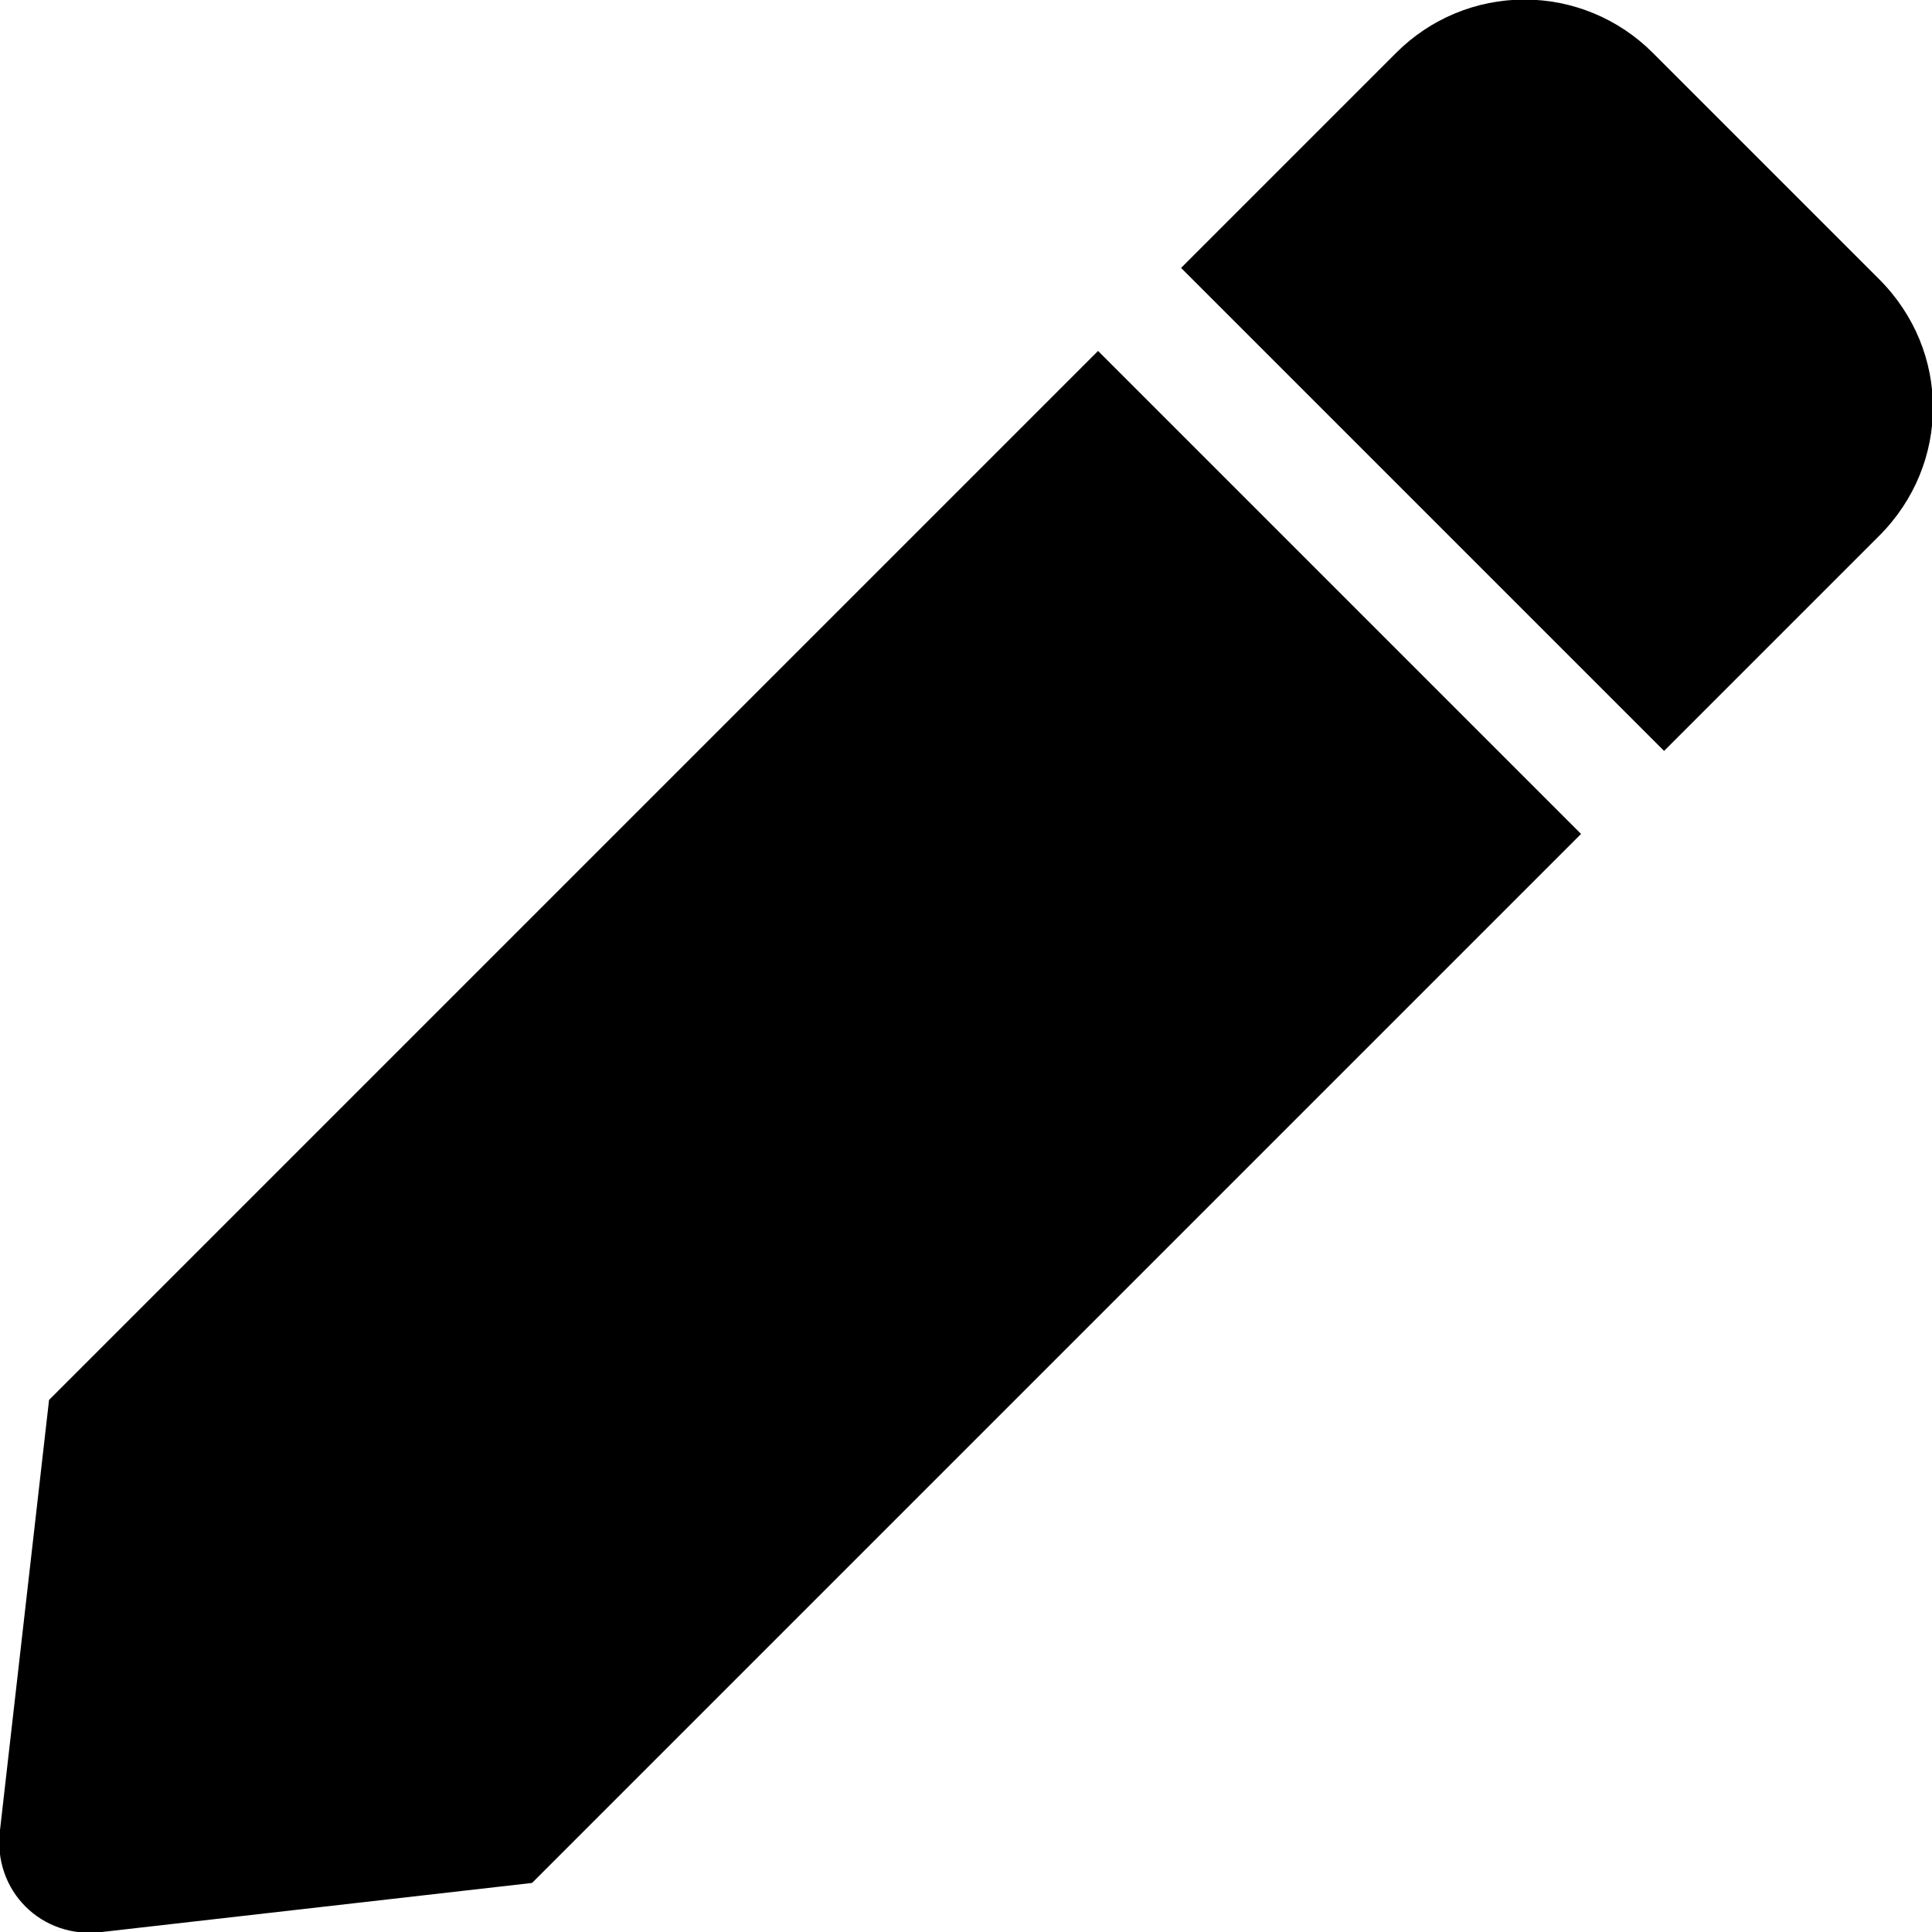
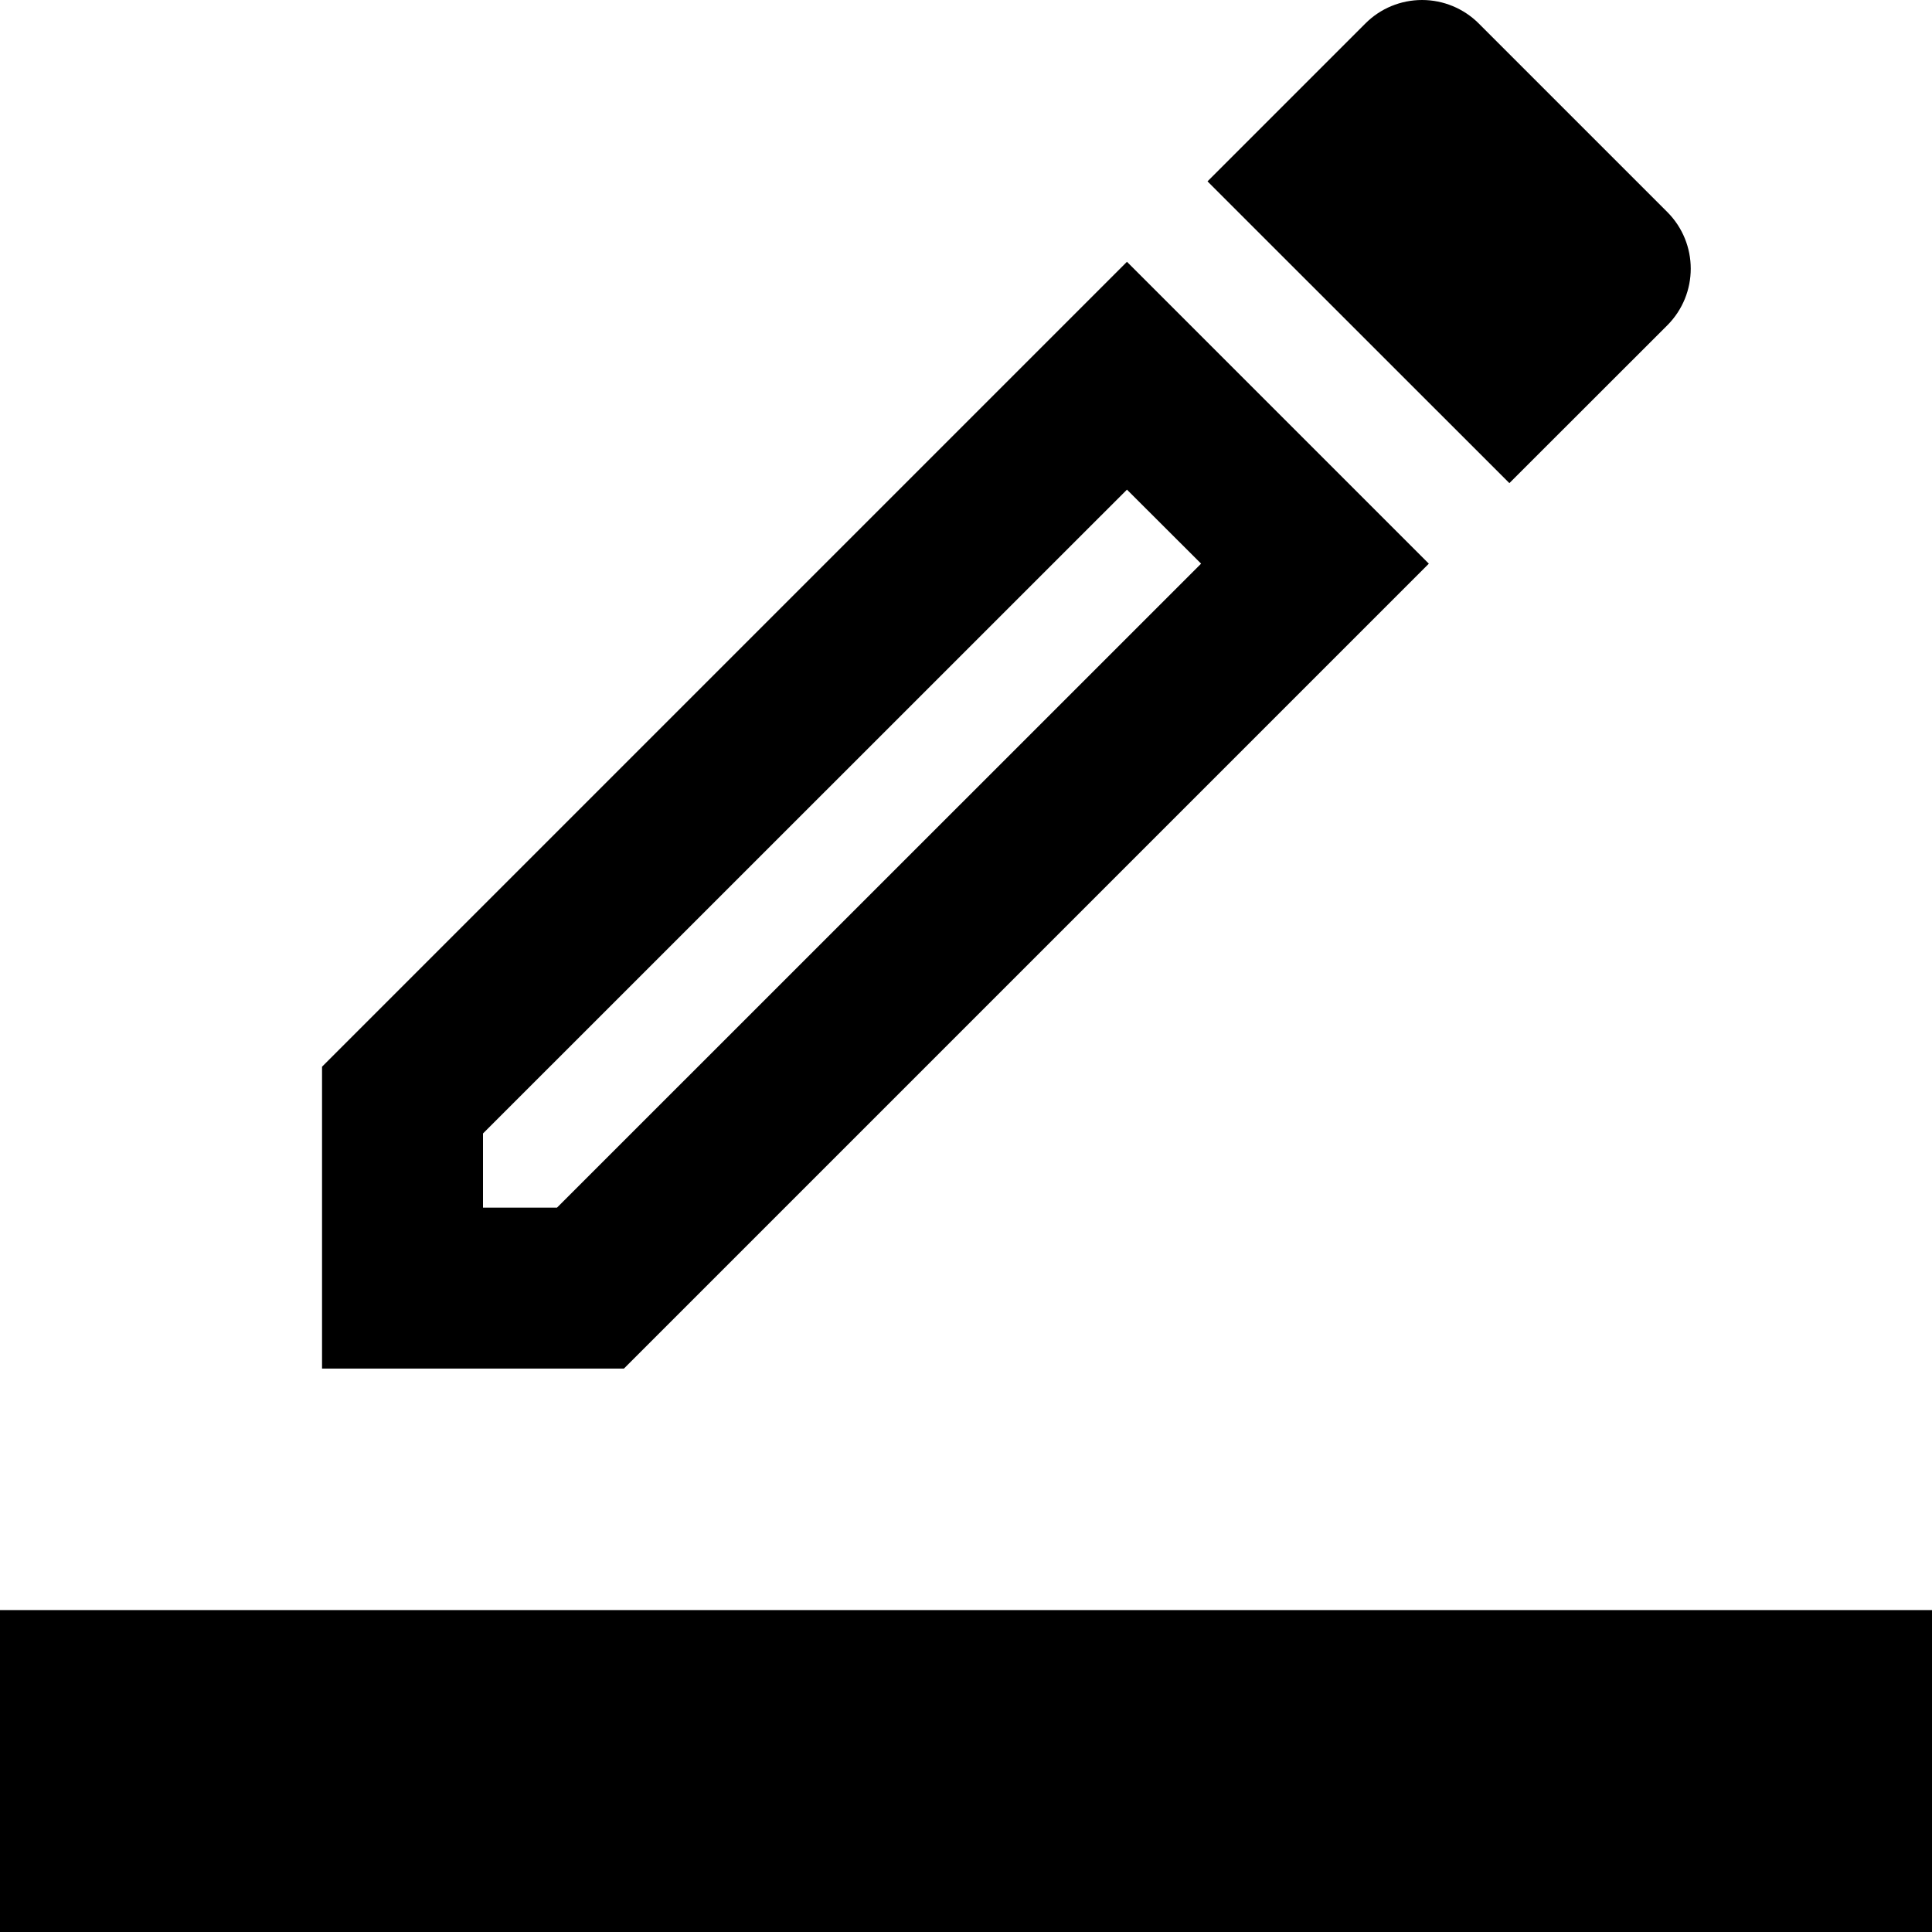
- <svg xmlns="http://www.w3.org/2000/svg" viewBox="0 0 512 512" fill="currentColor">
-   <path d="M291 93l128 128-278 278-114 13c-16 2-29-11-27-27l13-114L291 93zm207-19l-60-60a48 48 0 00-68 0l-57 57 128 128 57-57c19-19 19-49 0-68z" />
+ <svg xmlns="http://www.w3.org/2000/svg" viewBox="0 0 16 16" fill="none">
+   <path d="M13.807 2.695C14.067 2.435 14.067 2.015 13.807 1.755L12.247 0.195C12.122 0.07 11.953 0 11.777 0C11.6 0 11.431 0.07 11.307 0.195L10 1.502L12.5 4.001L13.807 2.695Z" fill="currentColor" />
+   <path fill-rule="evenodd" clip-rule="evenodd" d="M2.667 8.834L9.333 2.168L11.833 4.668L5.167 11.334H2.667V8.834ZM4 10.001H4.613L9.947 4.668L9.333 4.055L4 9.387V10.001Z" fill="currentColor" />
+   <path d="M16 13.334H0V16H16V13.334Z" fill="currentColor" />
</svg>
